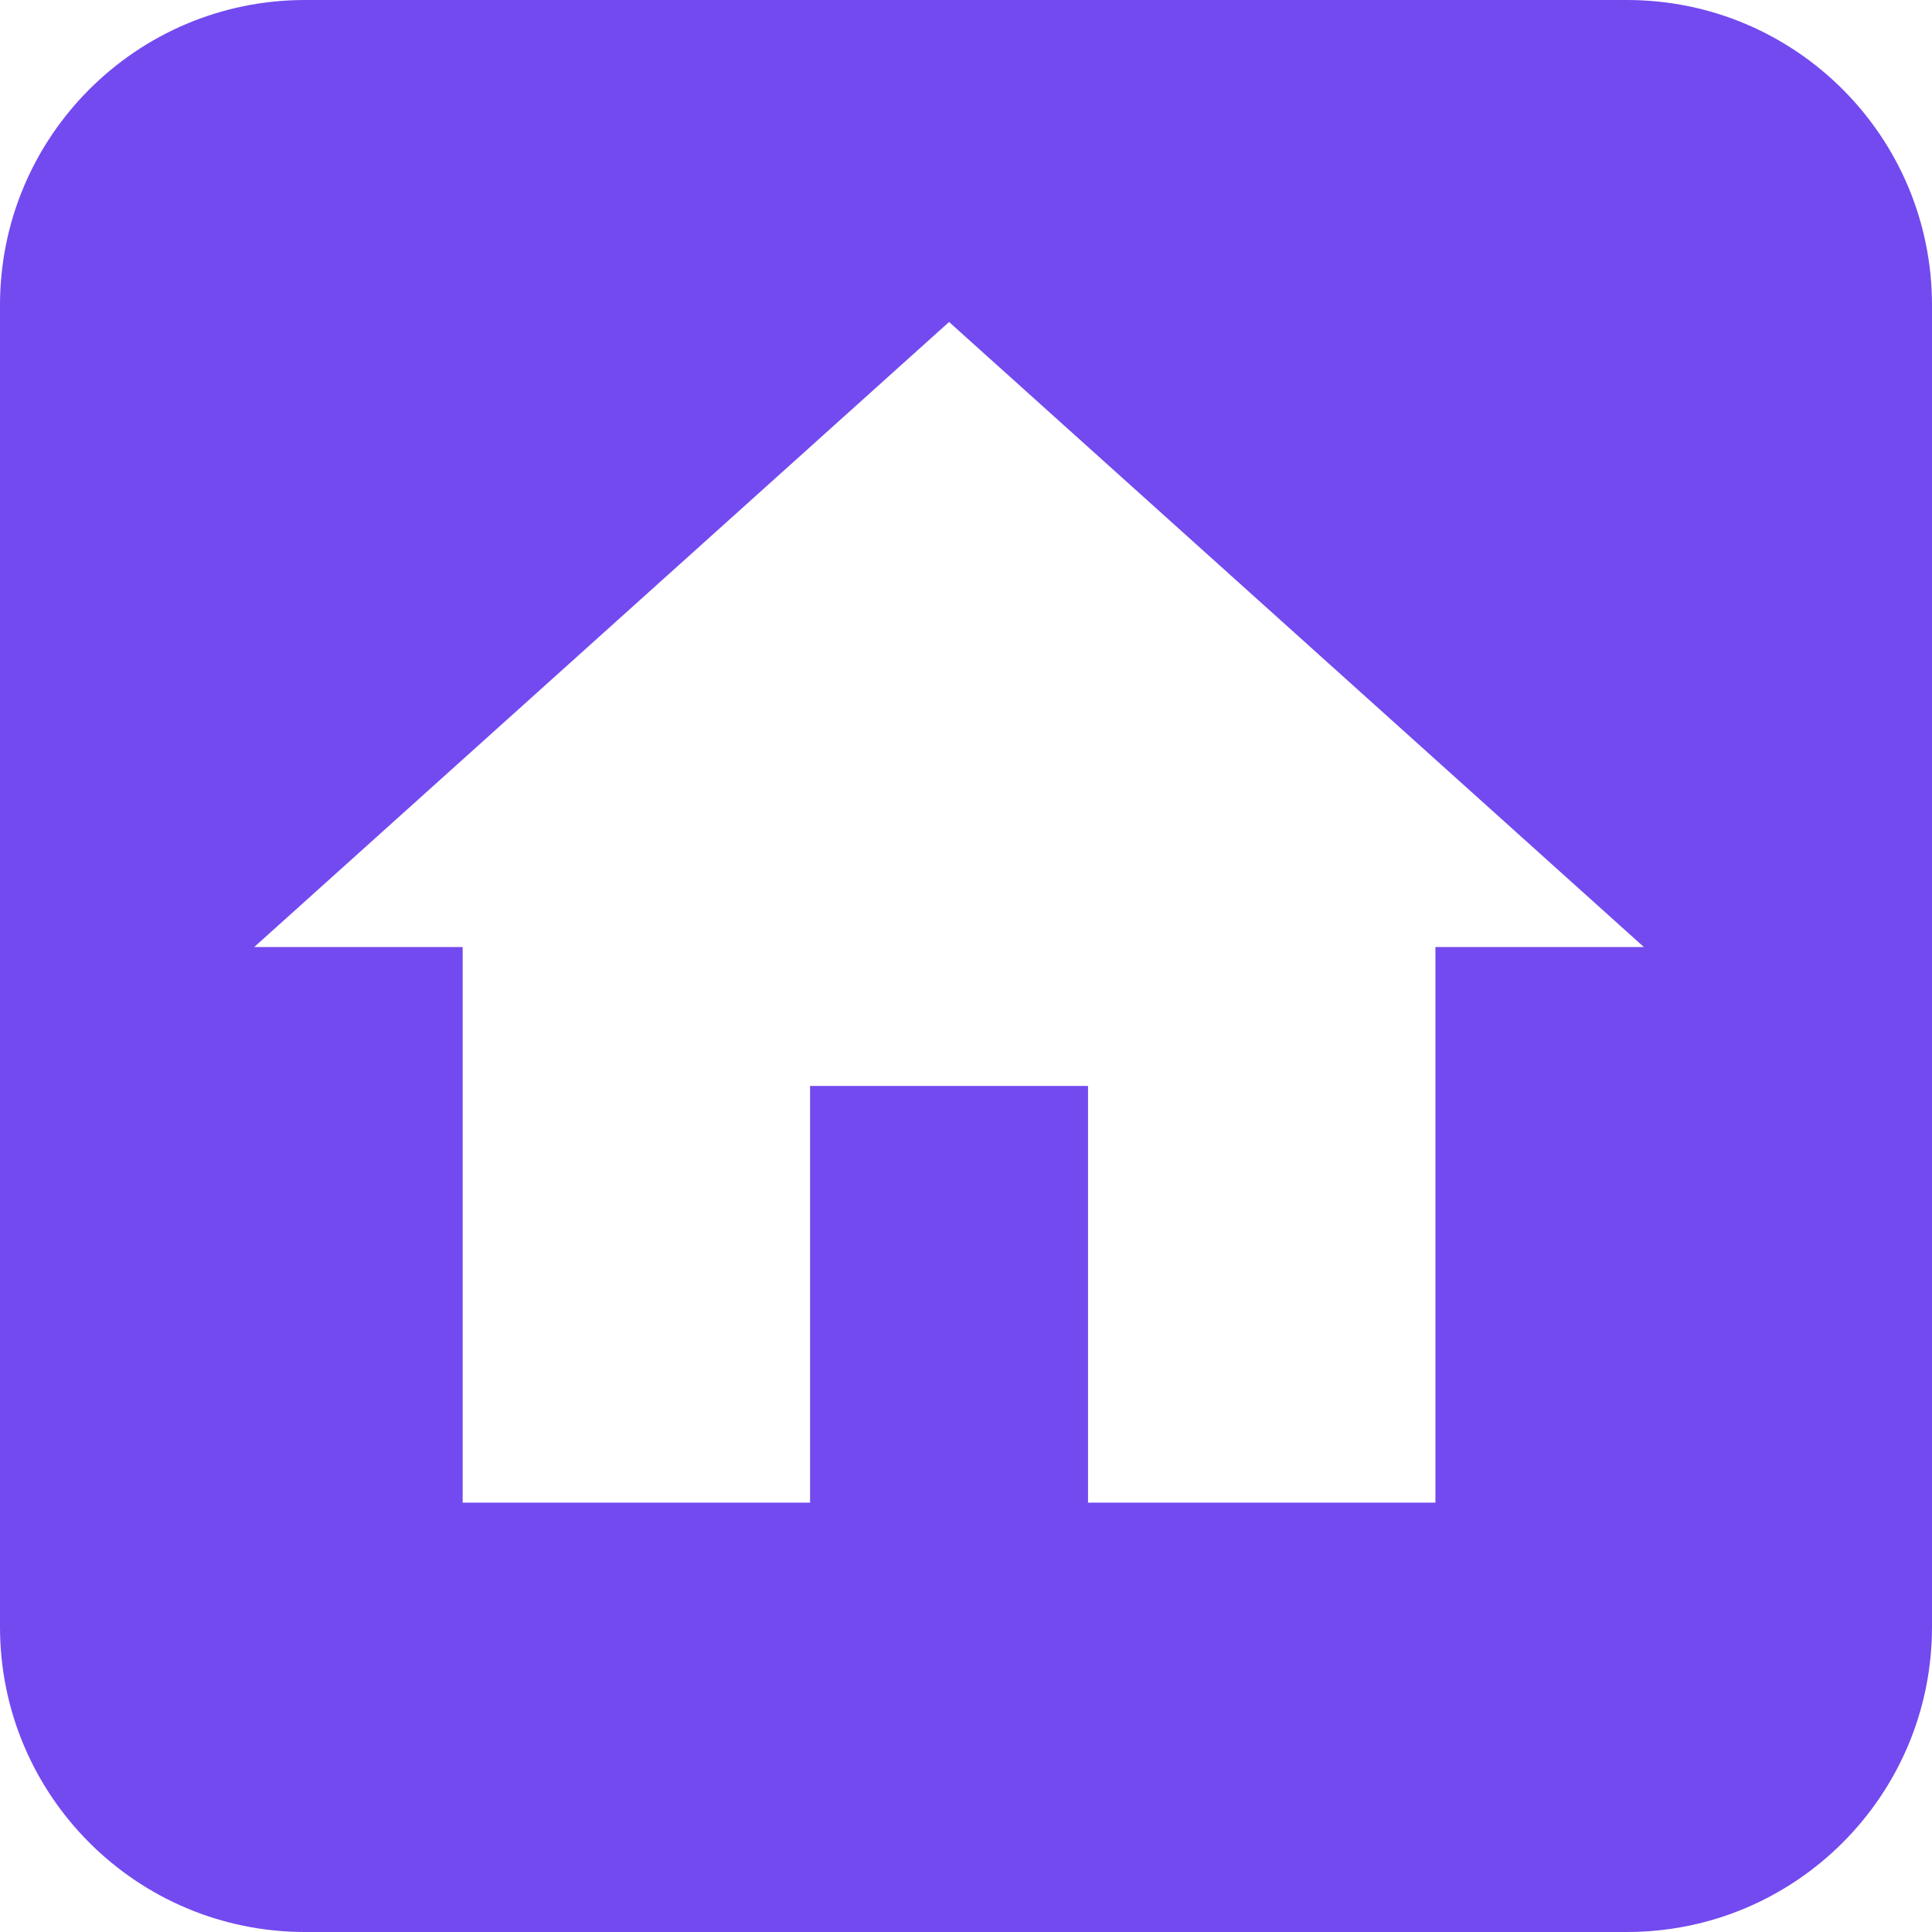
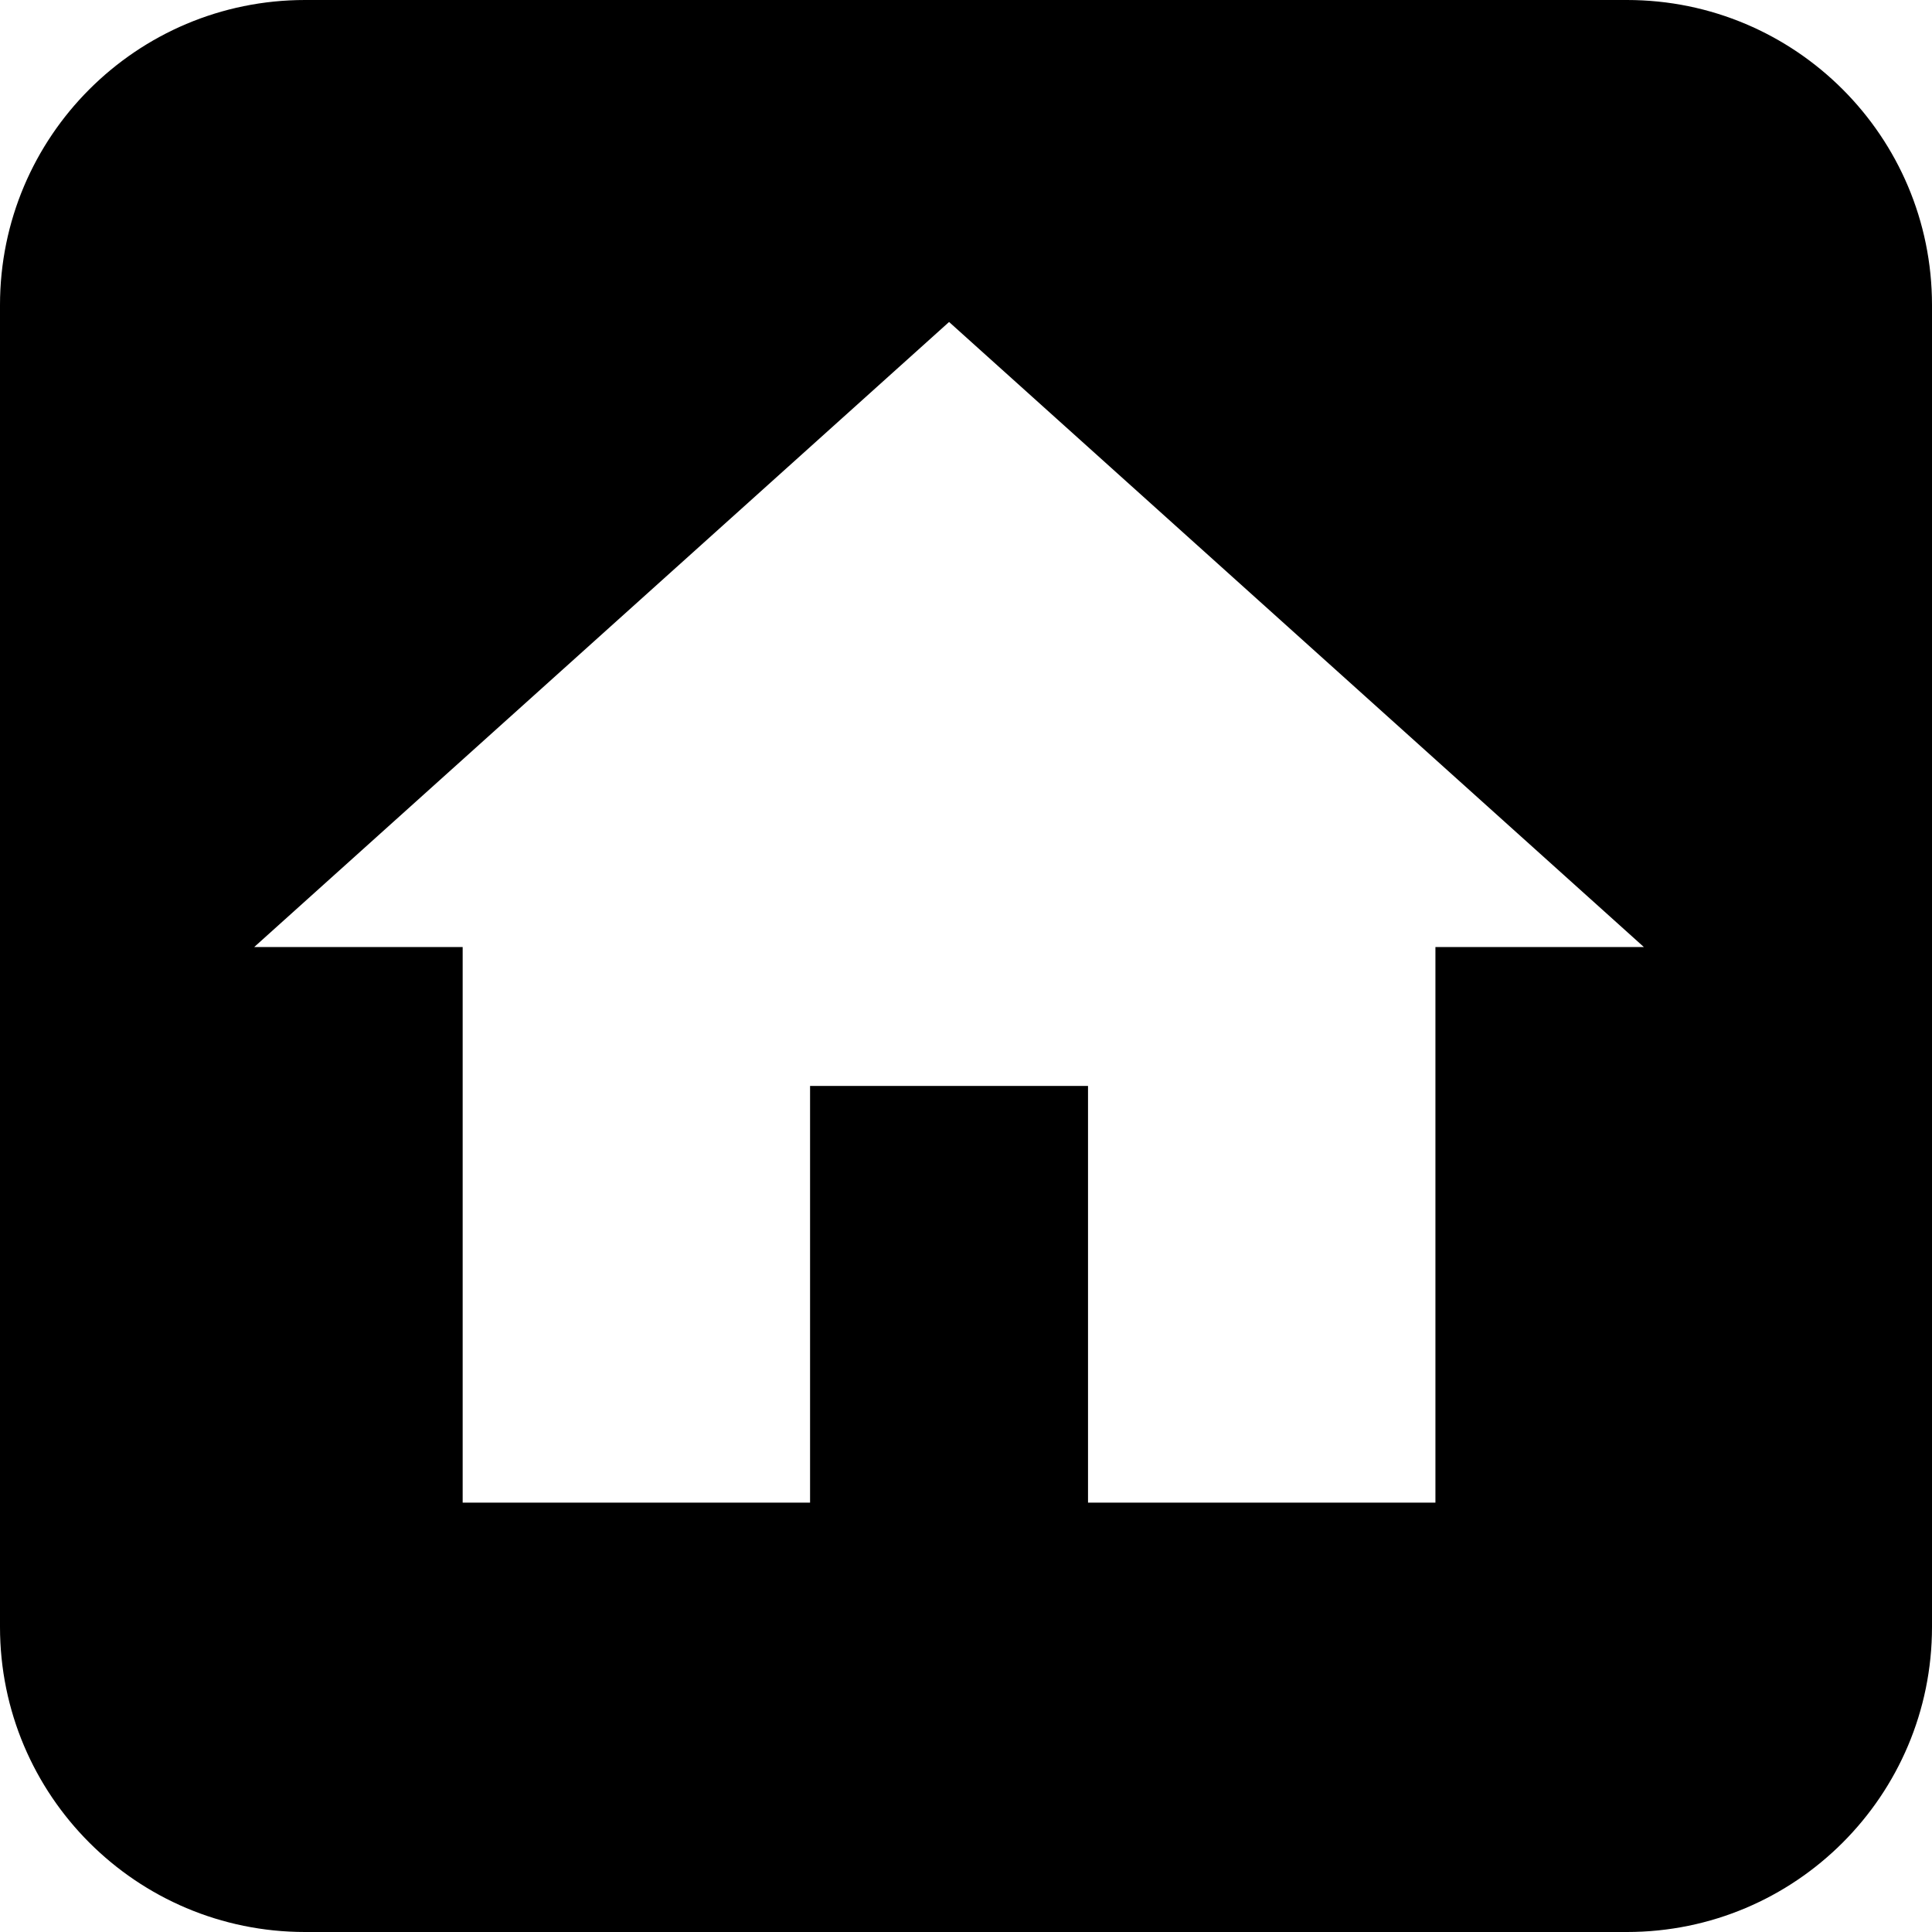
<svg xmlns="http://www.w3.org/2000/svg" width="38" height="38" viewBox="0 0 38 38" fill="none">
-   <path fill-rule="evenodd" clip-rule="evenodd" d="M6 0C2.686 0 0 2.686 0 6V32C0 35.314 2.686 38 6 38H32C35.314 38 38 35.314 38 32V6C38 2.686 35.314 0 32 0H6ZM15.933 21.359V29.555H9.1V18.627H5L18.667 6.333L32.333 18.627H28.233V29.555H21.4V21.359H15.933Z" fill="#734AEF" />
+   <path fill-rule="evenodd" clip-rule="evenodd" d="M6 0C2.686 0 0 2.686 0 6V32C0 35.314 2.686 38 6 38H32C35.314 38 38 35.314 38 32V6C38 2.686 35.314 0 32 0H6ZM15.933 21.359V29.555H9.1V18.627H5L18.667 6.333L32.333 18.627H28.233V29.555H21.4V21.359H15.933Z" fill="currentColor" />
</svg>
